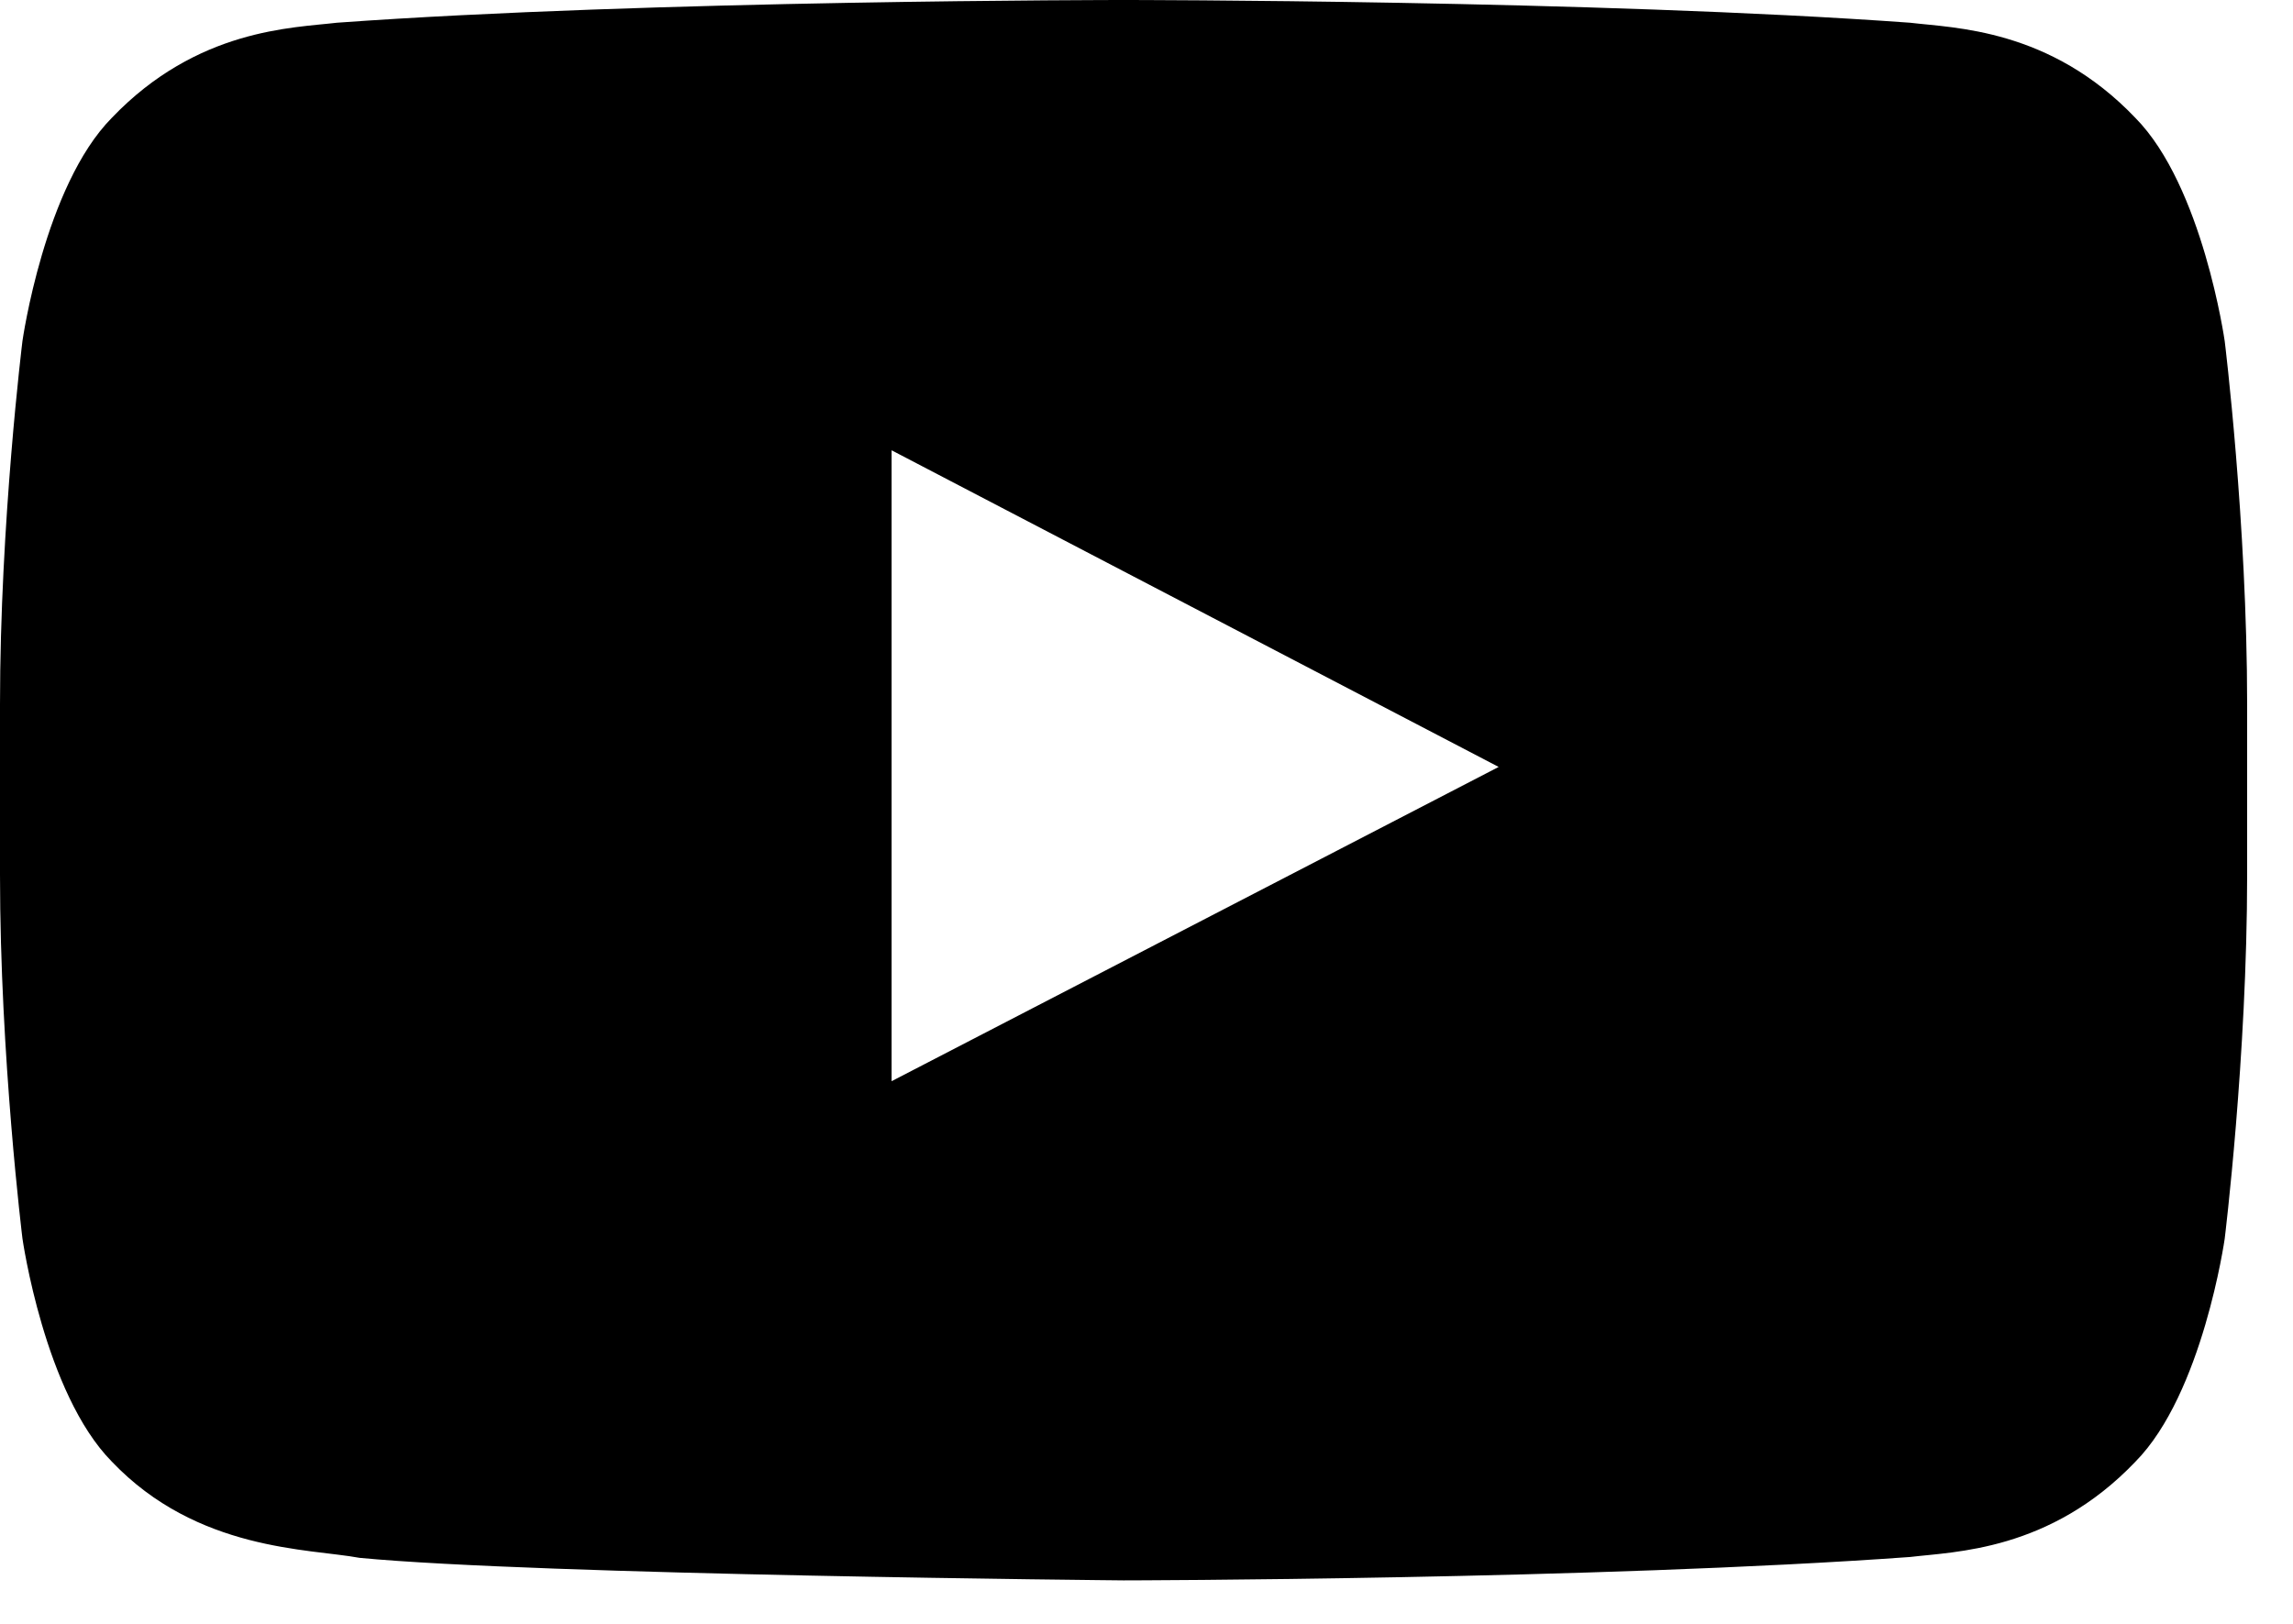
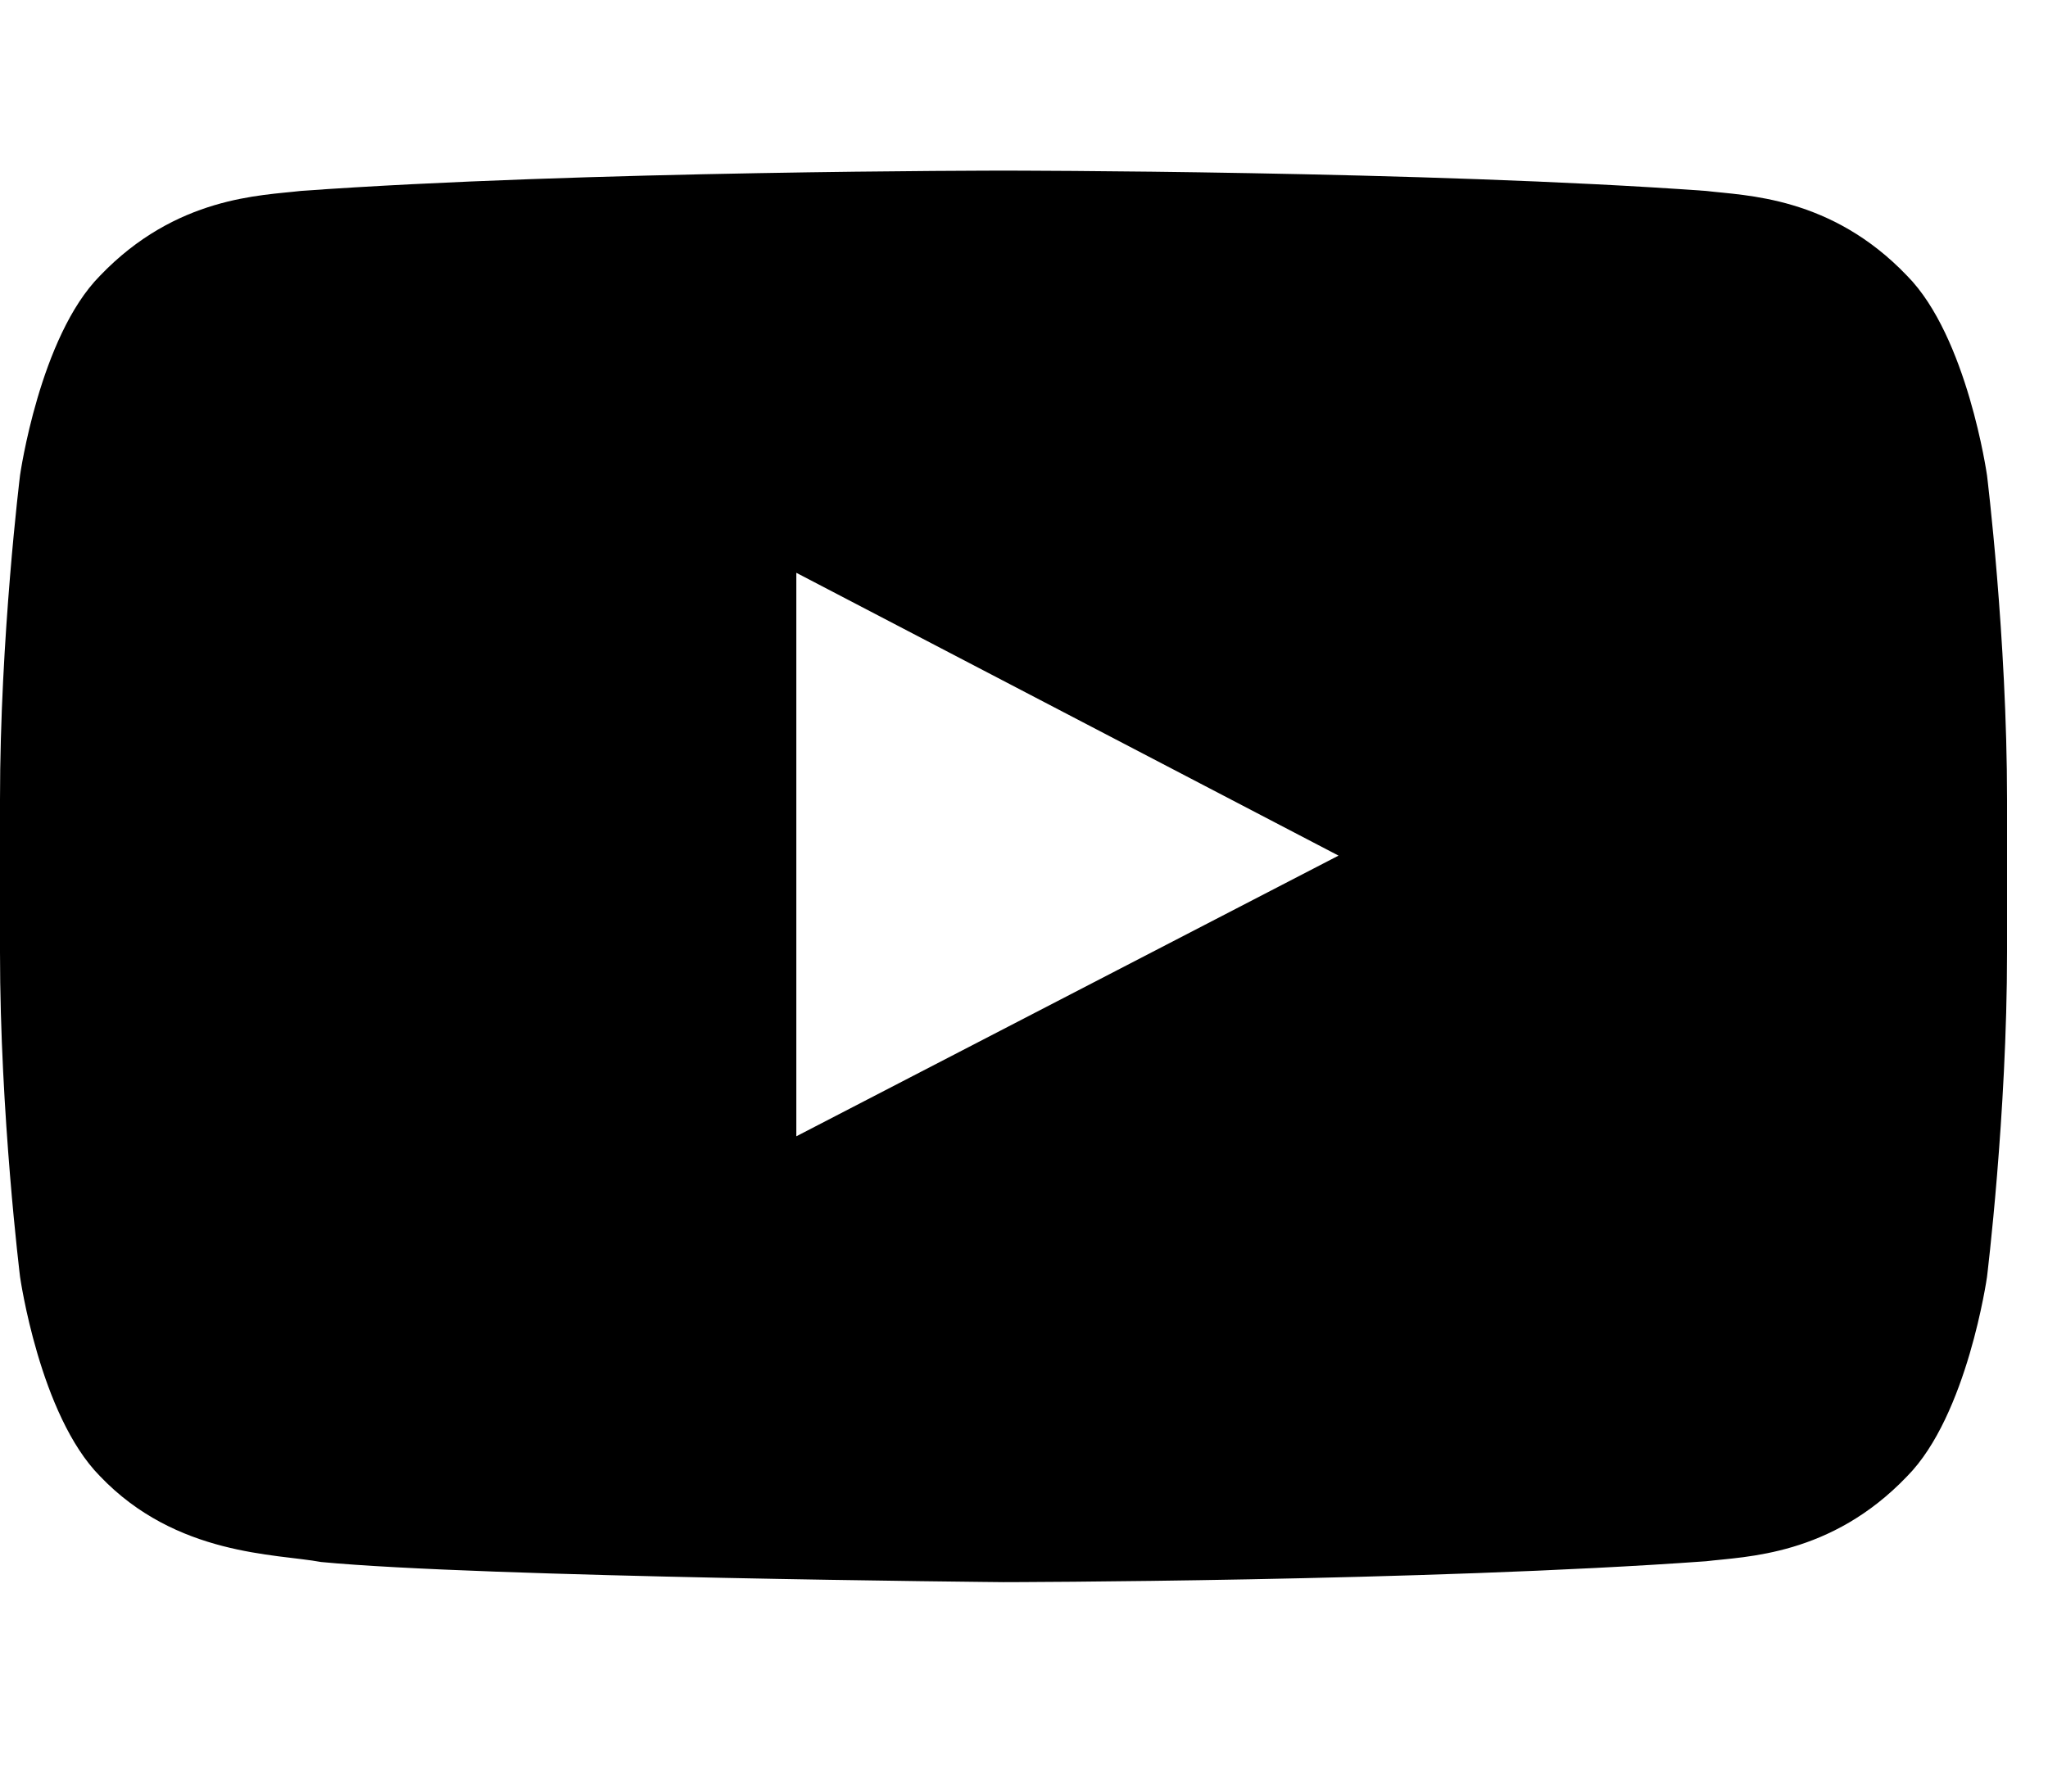
- <svg xmlns="http://www.w3.org/2000/svg" width="24" height="17" viewBox="0 0 24 17">
+ <svg xmlns="http://www.w3.org/2000/svg" width="24" height="21" viewBox="0 0 24 17">
  <path d="M9.332 11.322V4.714l6.354 3.315-6.354 3.29zM23.285 3.57s-.23-1.622-.935-2.336c-.894-.937-1.897-.94-2.357-.996C16.703 0 11.765 0 11.765 0h-.01s-4.937 0-8.23.238c-.458.055-1.46.06-2.355.996C.465 1.948.235 3.57.235 3.57S0 5.47 0 7.374V9.16c0 1.903.235 3.806.235 3.806s.23 1.62.935 2.335c.895.94 2.07.91 2.593 1.008 1.882.18 7.997.236 7.997.236s4.942-.007 8.233-.245c.46-.056 1.463-.06 2.357-.997.705-.713.935-2.334.935-2.334s.235-1.904.235-3.807V7.375c0-1.903-.235-3.806-.235-3.806z" />
</svg>
